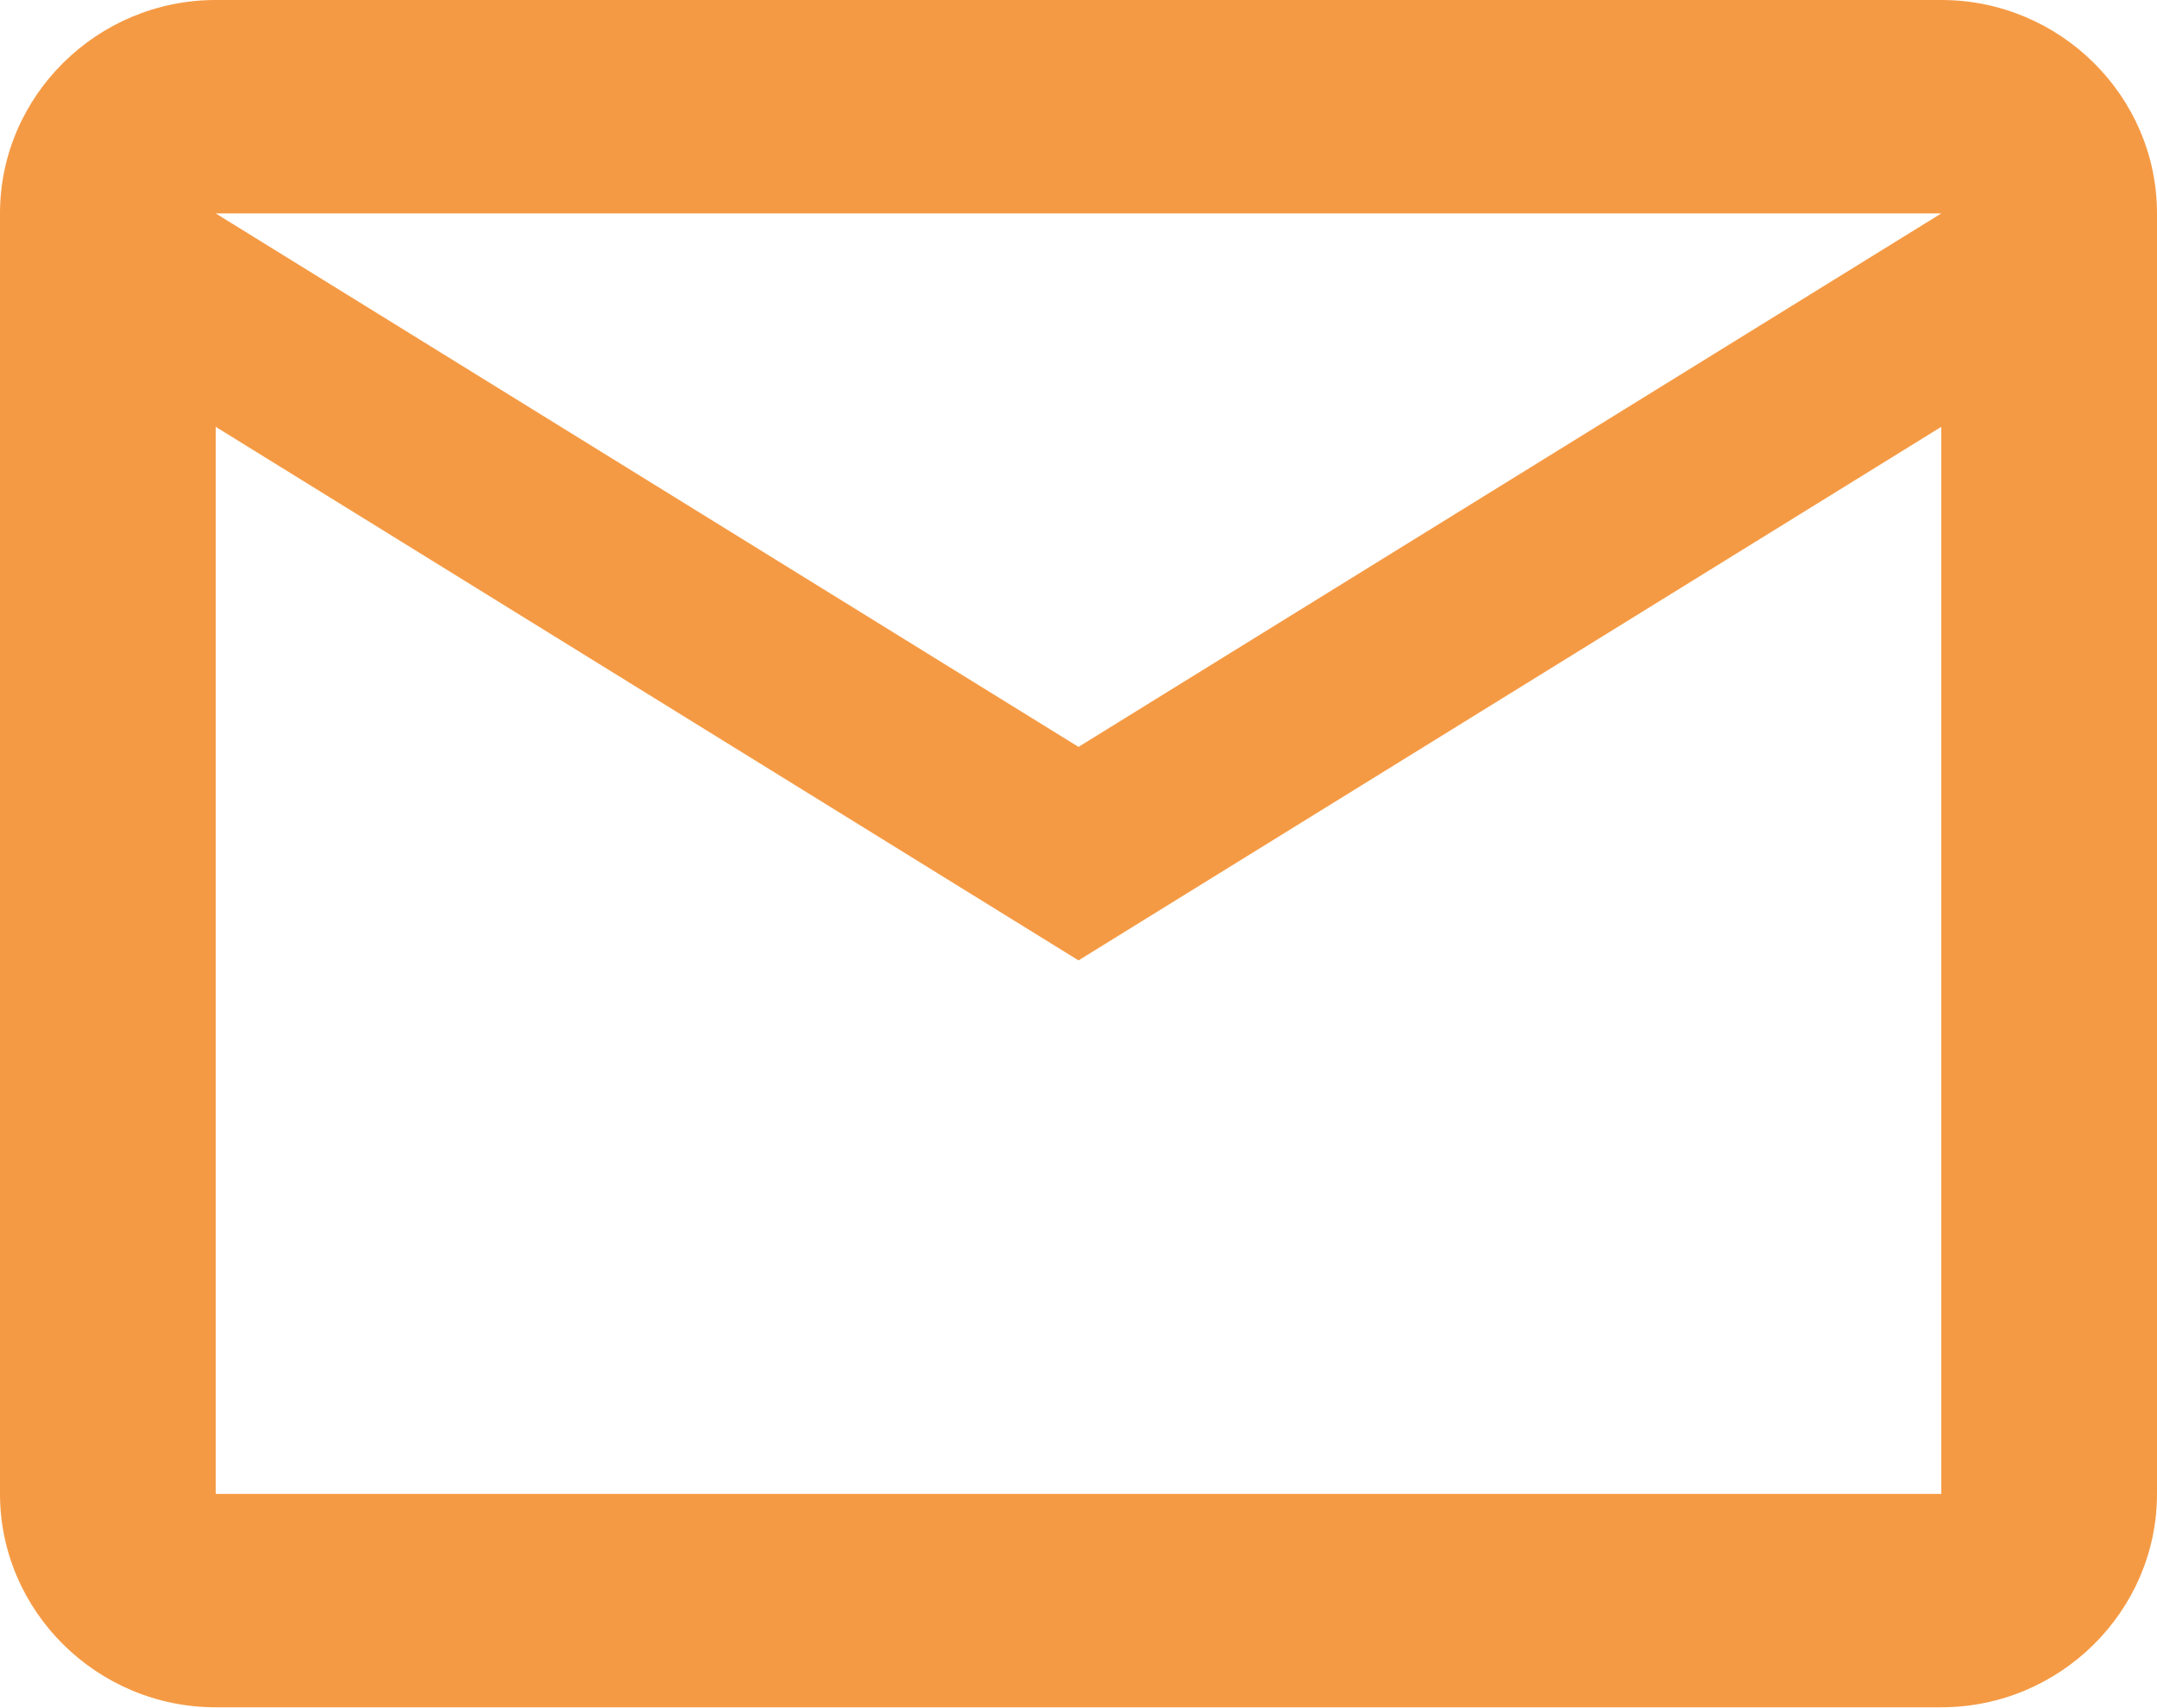
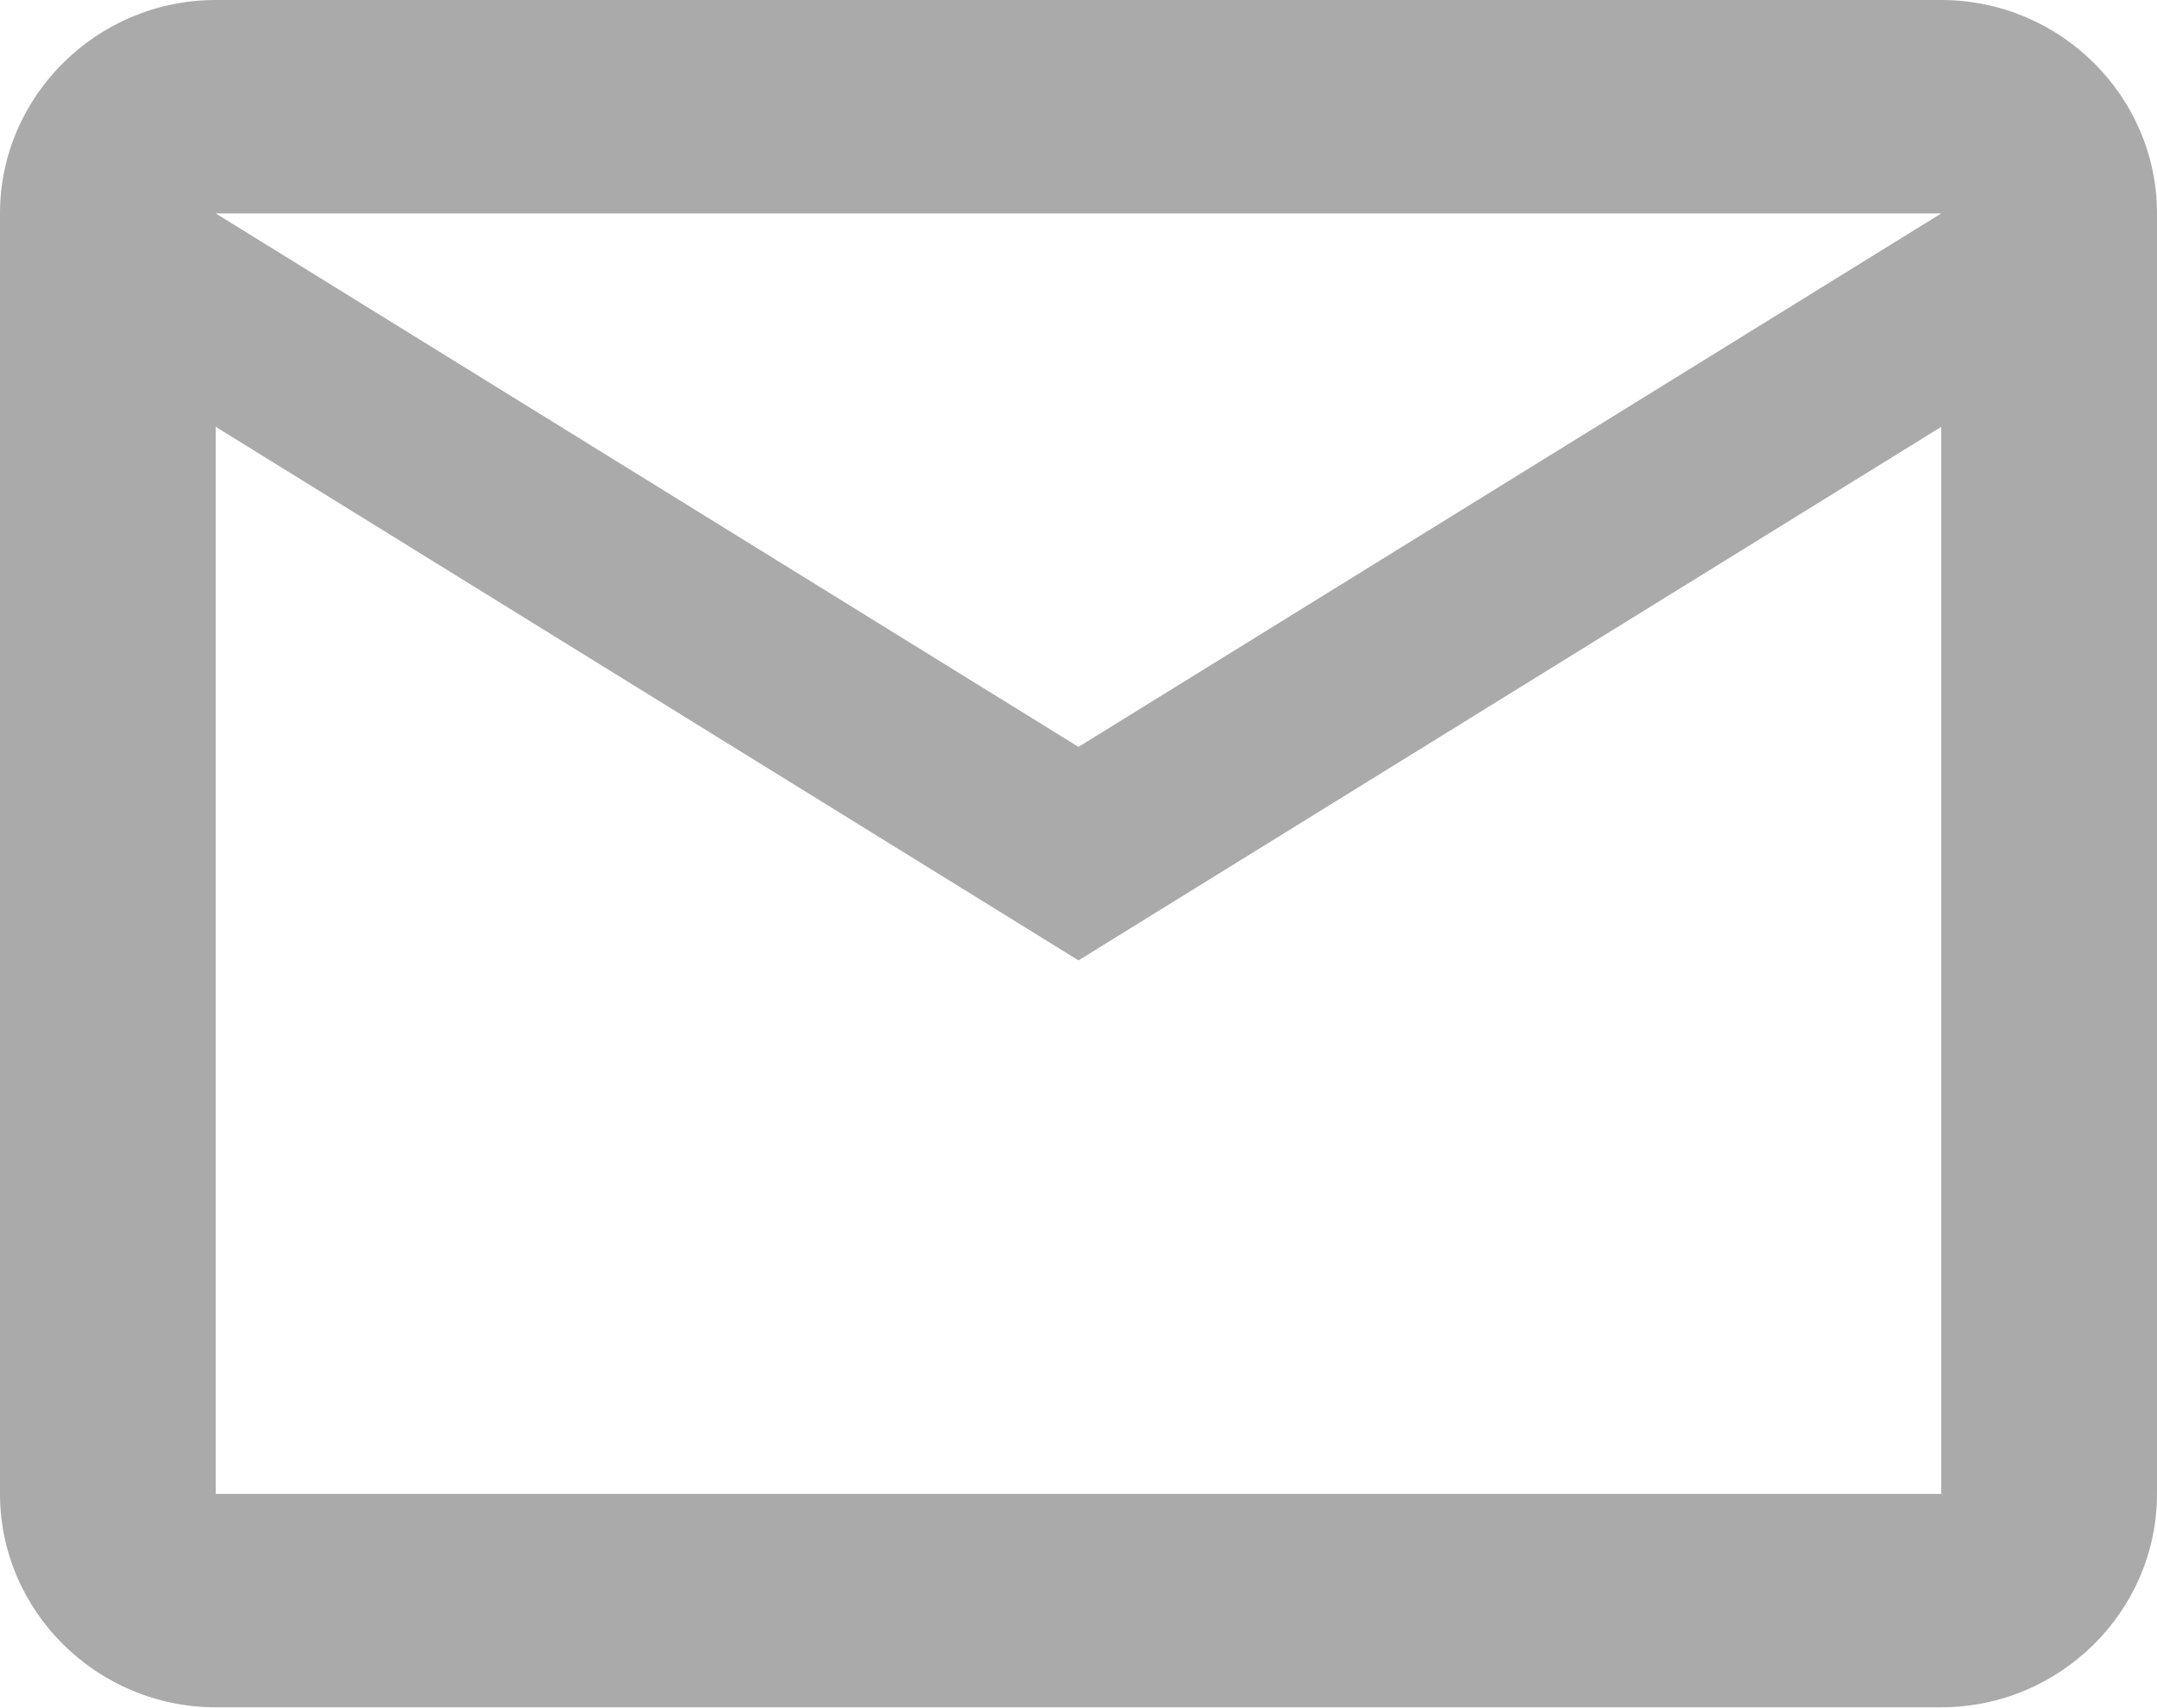
<svg xmlns="http://www.w3.org/2000/svg" width="24" height="19" viewBox="0 0 24 19" fill="none">
-   <path d="M24 2.375C24 1.069 22.92 0 21.6 0H2.4C1.08 0 0 1.069 0 2.375V16.625C0 17.931 1.08 19 2.4 19H21.6C22.92 19 24 17.931 24 16.625V2.375ZM21.6 2.375L12 8.312L2.4 2.375H21.6ZM21.6 16.625H2.4V4.75L12 10.688L21.6 4.75V16.625Z" fill="#F59A44" />
+   <path d="M24 2.375C24 1.069 22.92 0 21.6 0H2.4C1.08 0 0 1.069 0 2.375V16.625C0 17.931 1.08 19 2.4 19H21.6C22.92 19 24 17.931 24 16.625V2.375ZM21.6 2.375L12 8.312L2.4 2.375H21.6ZM21.6 16.625H2.4V4.75L12 10.688L21.6 4.75V16.625Z" fill="#AAAAAA" />
</svg>
